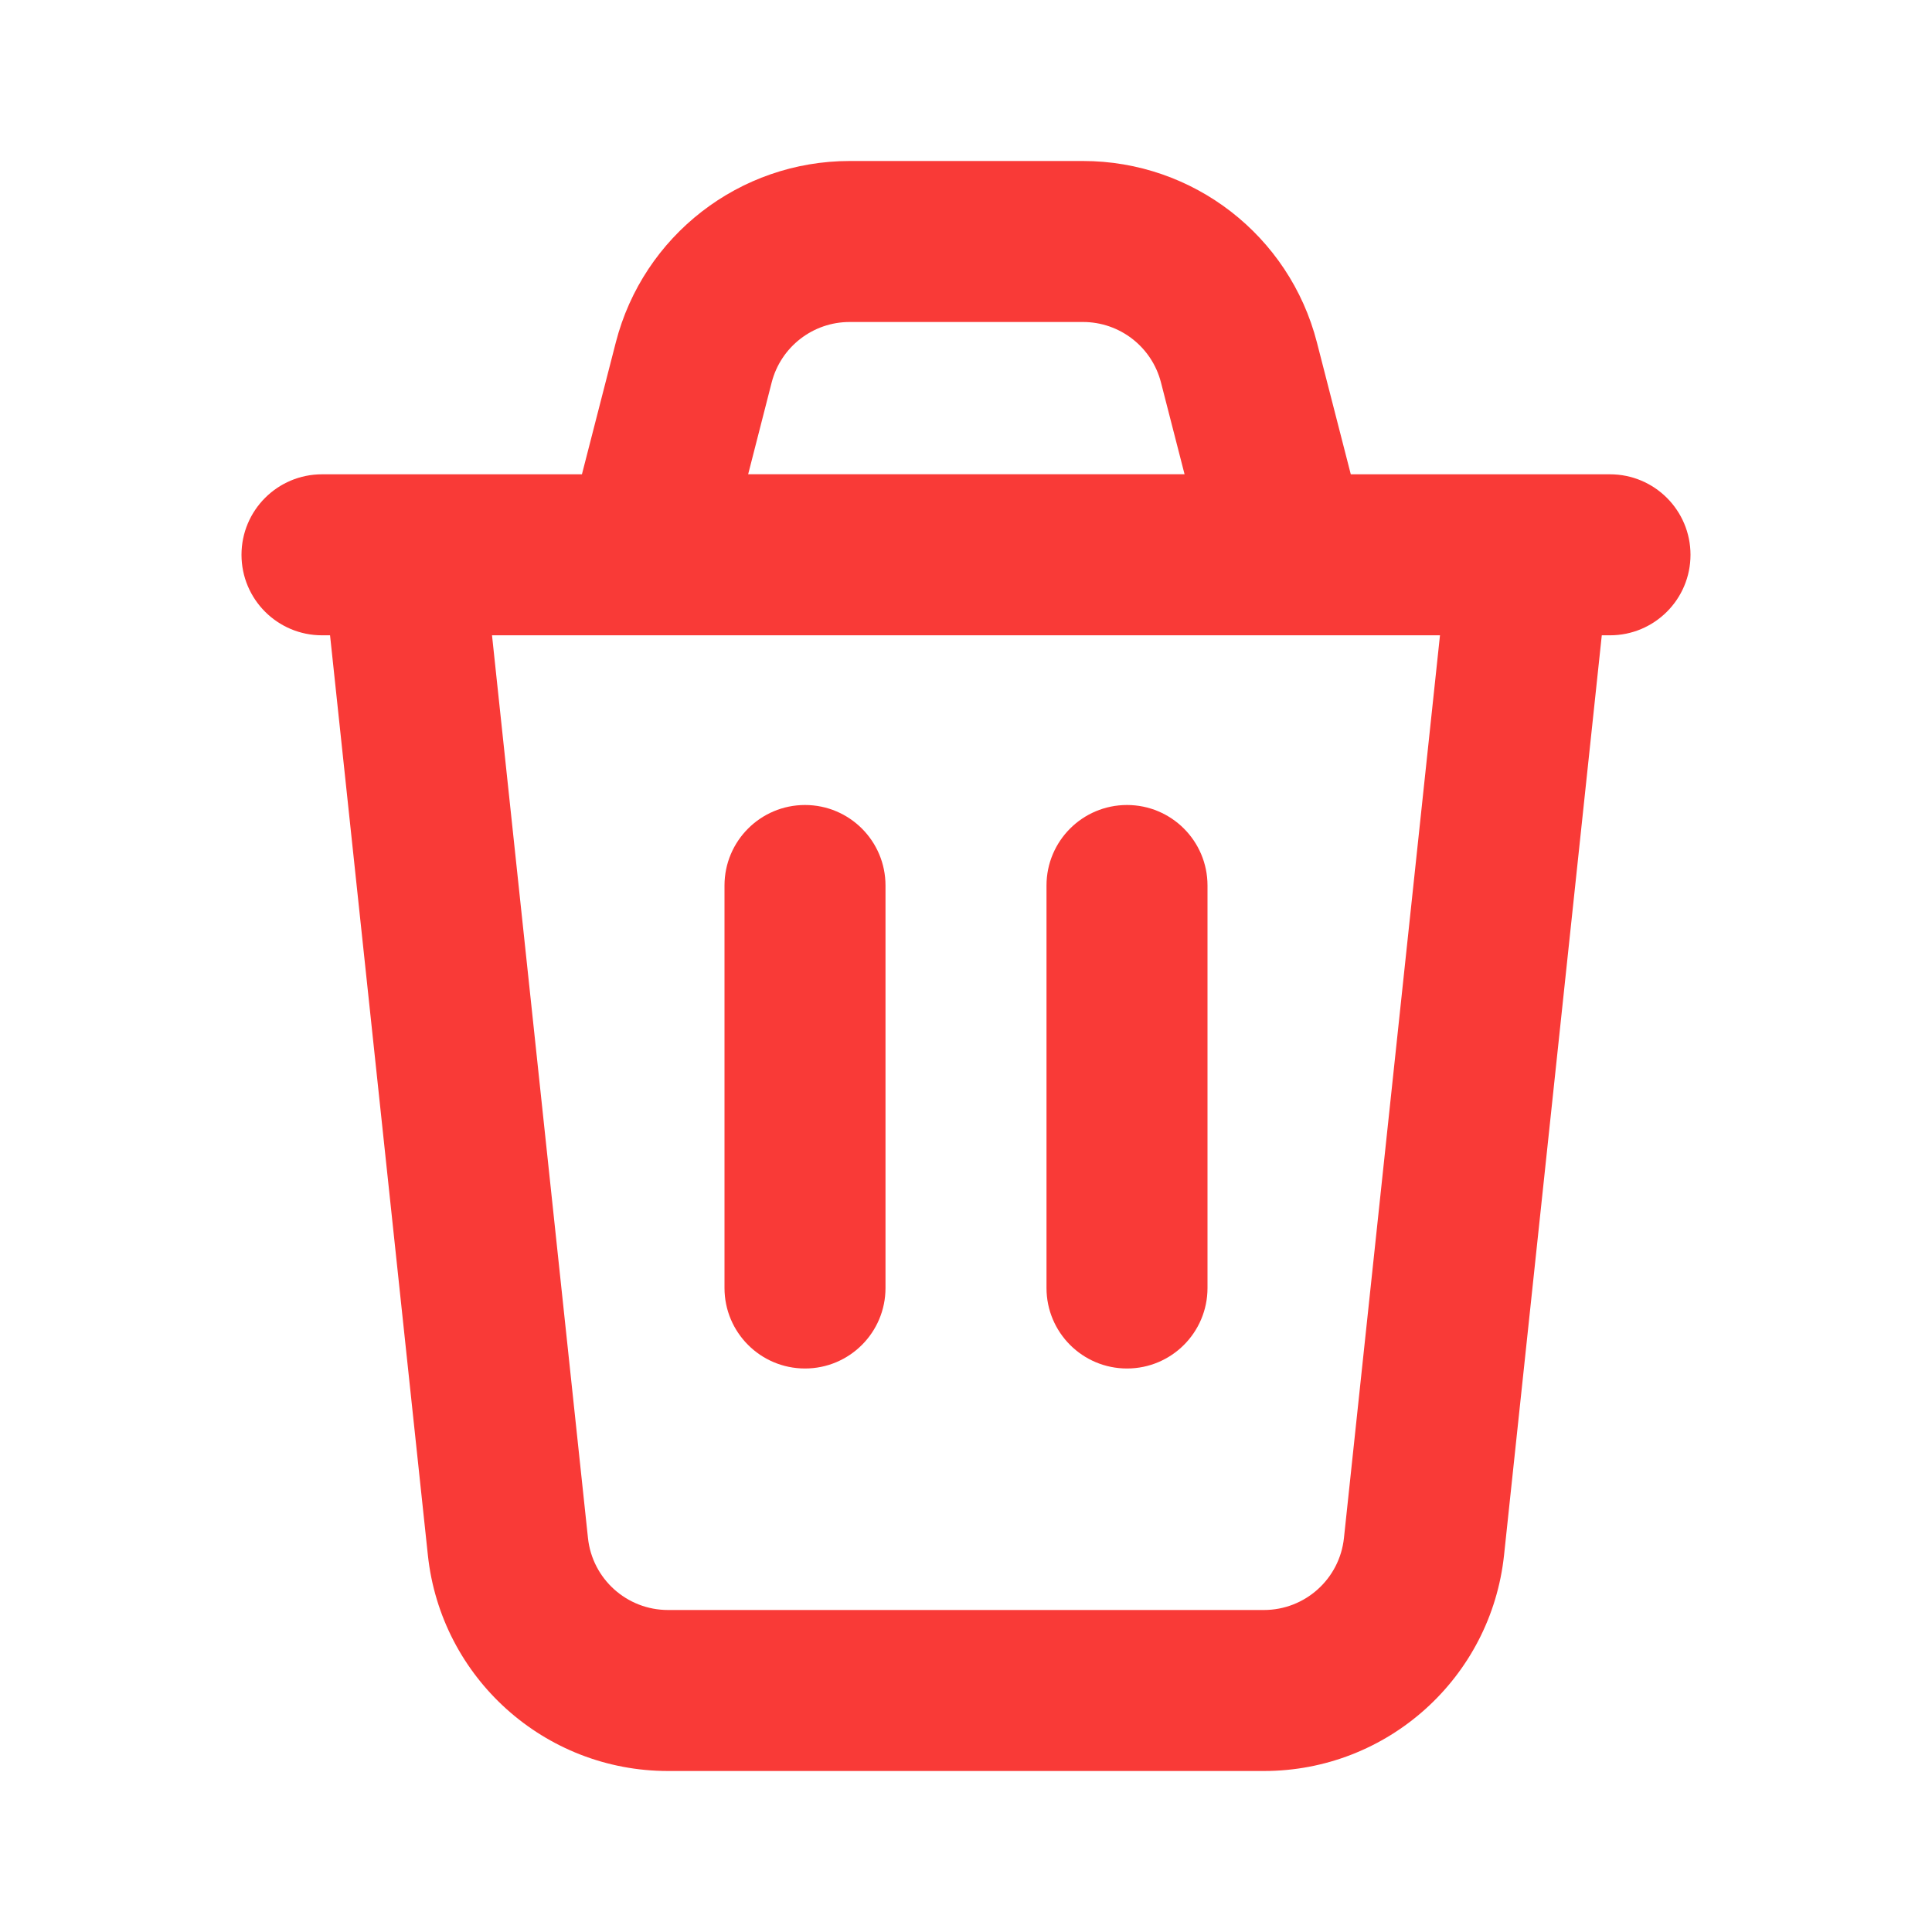
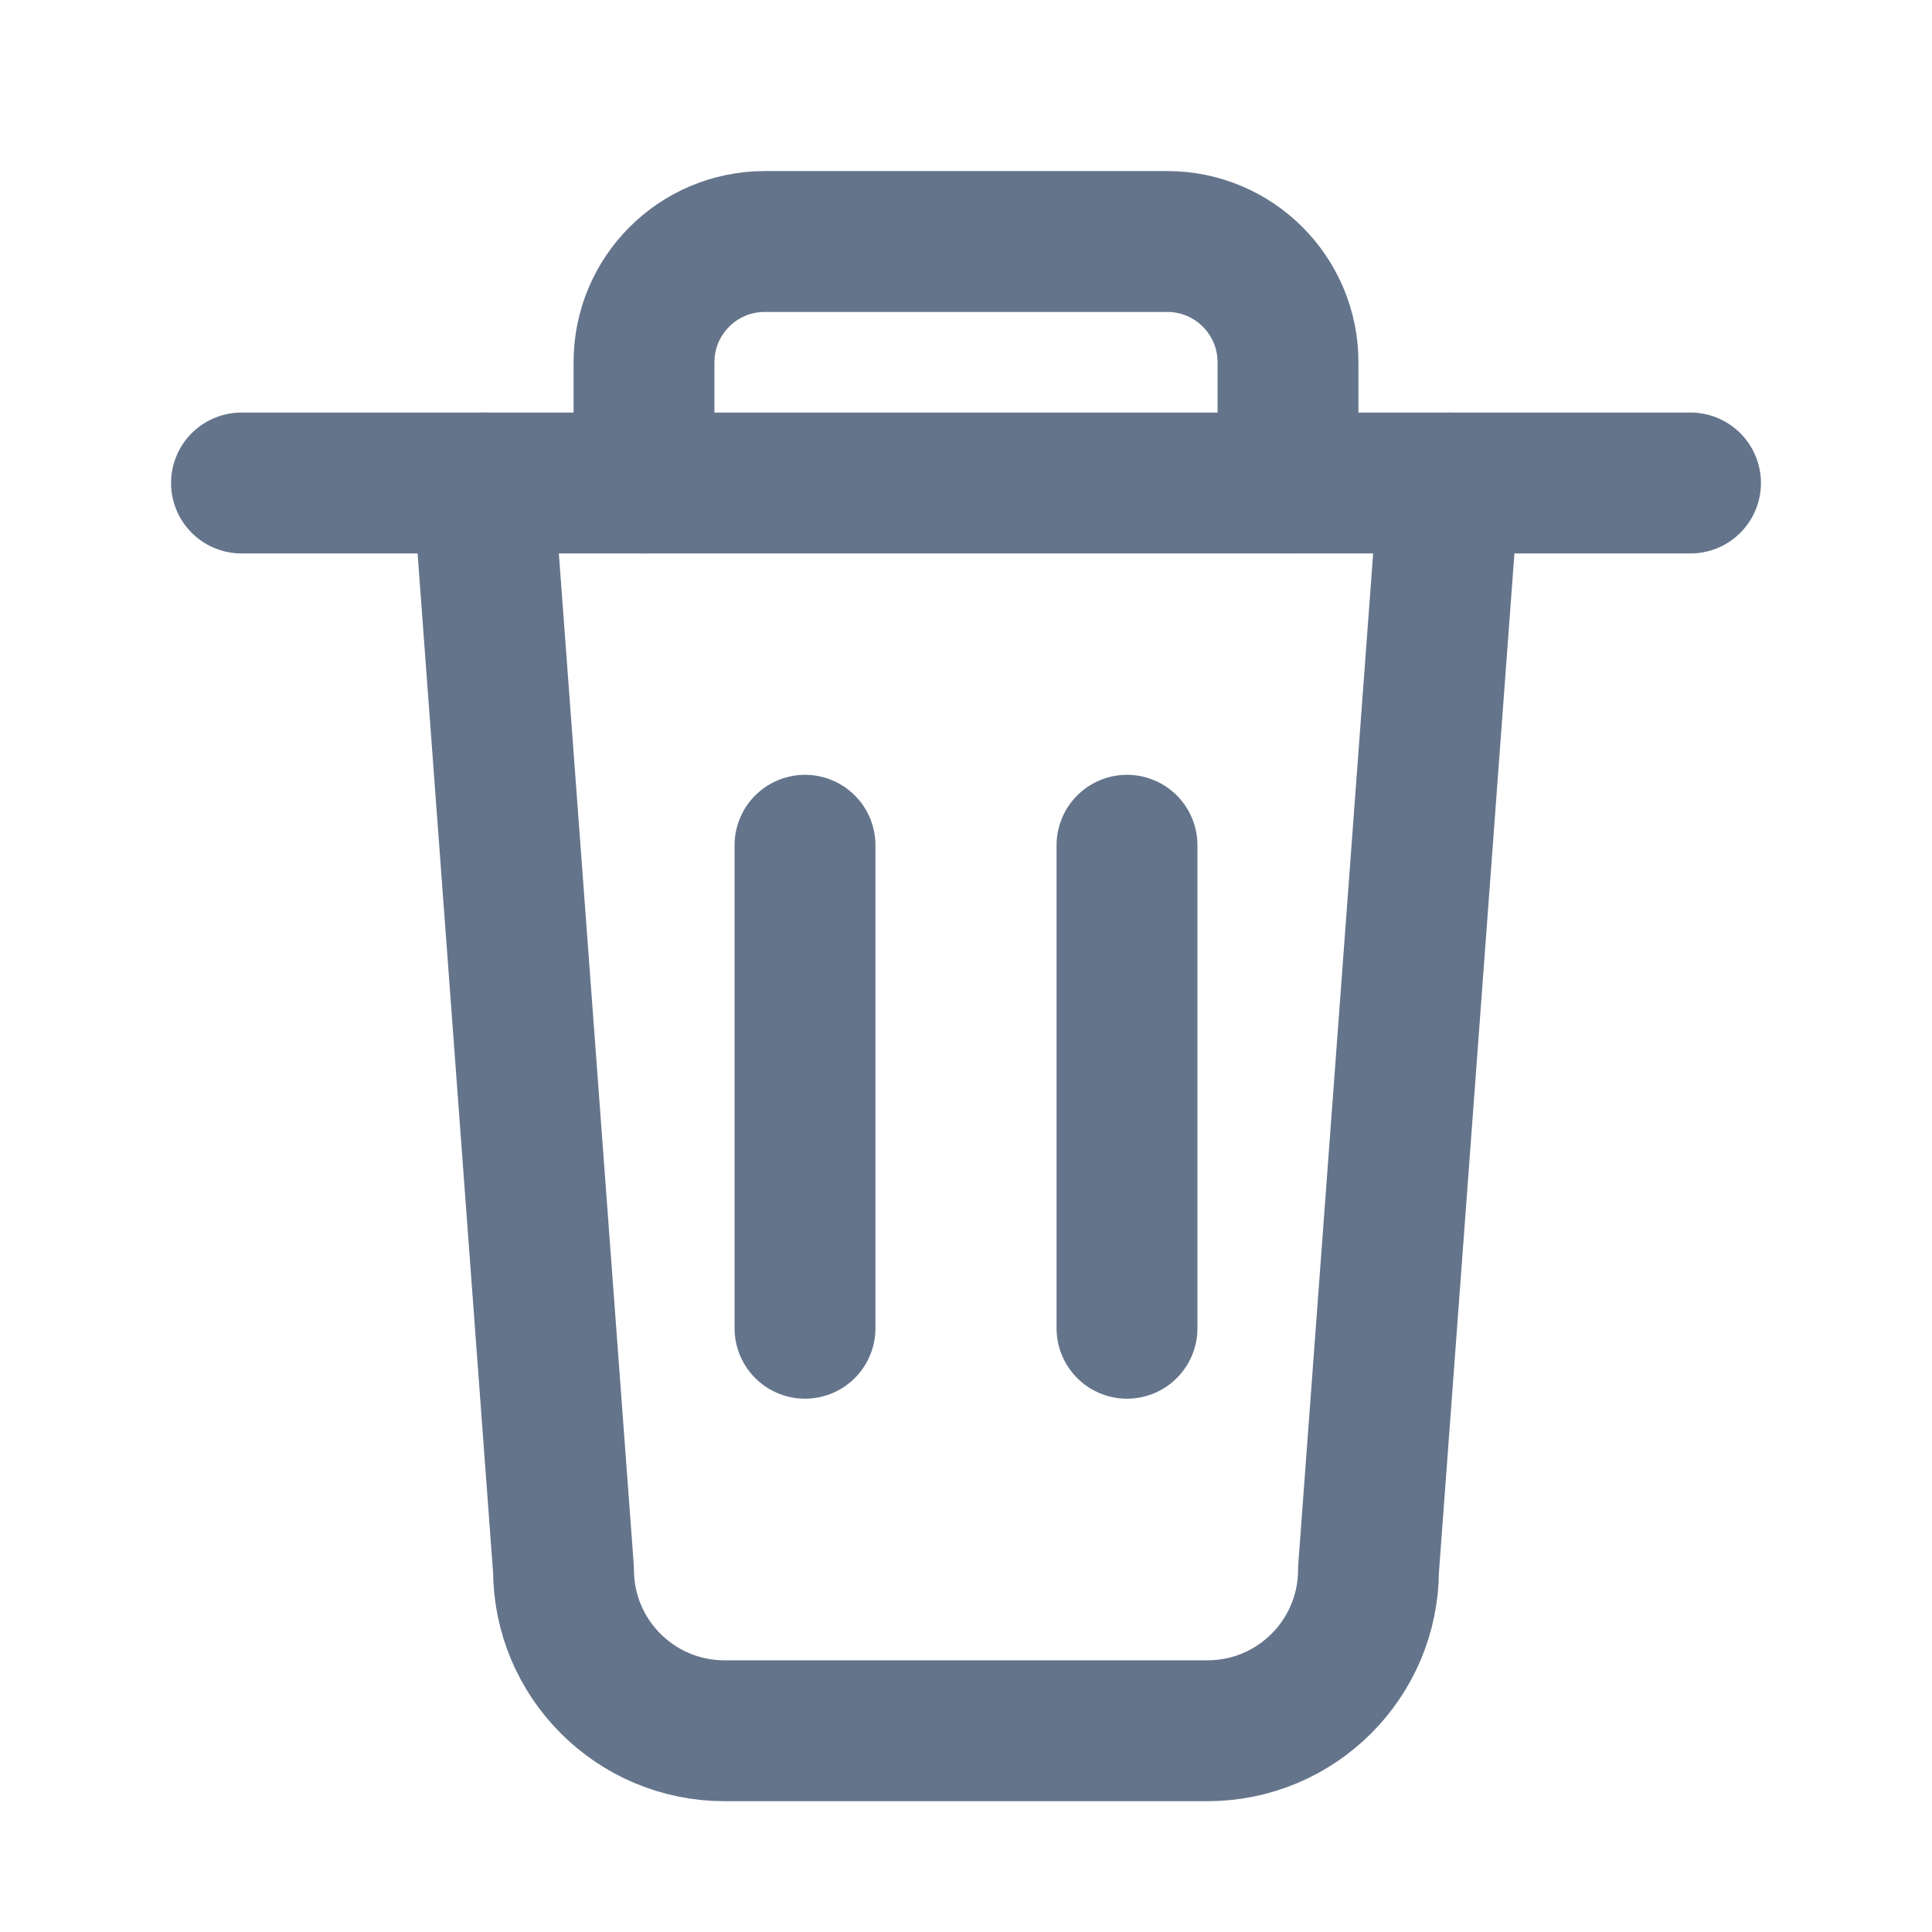
- <svg xmlns="http://www.w3.org/2000/svg" width="24" height="24" fill="none" class="h-5 w-5 shrink-0">
-   <path fill="#f93a37" fill-rule="evenodd" d="M10.556 4a1 1 0 0 0-.97.751l-.292 1.14h5.421l-.293-1.14A1 1 0 0 0 13.453 4zm6.224 1.892-.421-1.639A3 3 0 0 0 13.453 2h-2.897A3 3 0 0 0 7.65 4.253l-.421 1.639H4a1 1 0 1 0 0 2h.1l1.215 11.425A3 3 0 0 0 8.3 22h7.4a3 3 0 0 0 2.984-2.683l1.214-11.425H20a1 1 0 1 0 0-2zm1.108 2H6.112l1.192 11.214A1 1 0 0 0 8.3 20h7.4a1 1 0 0 0 .995-.894zM10 10a1 1 0 0 1 1 1v5a1 1 0 1 1-2 0v-5a1 1 0 0 1 1-1m4 0a1 1 0 0 1 1 1v5a1 1 0 1 1-2 0v-5a1 1 0 0 1 1-1" clip-rule="evenodd" />
+ <svg xmlns="http://www.w3.org/2000/svg" width="24" height="24" viewBox="0 0 24 24" fill="none" stroke="#64748B" stroke-width="1.75" stroke-linecap="round" stroke-linejoin="round">
+   <path d="M3 6h18" />
+   <path d="M8 6V4.5A1.5 1.5 0 0 1 9.5 3h5A1.5 1.5 0 0 1 16 4.5V6" />
+   <path d="M6 6l1 13.5A2 2 0 0 0 9 21.5h6a2 2 0 0 0 2-2L18 6" />
+   <path d="M10 10.5v6M14 10.5v6" />
</svg>
